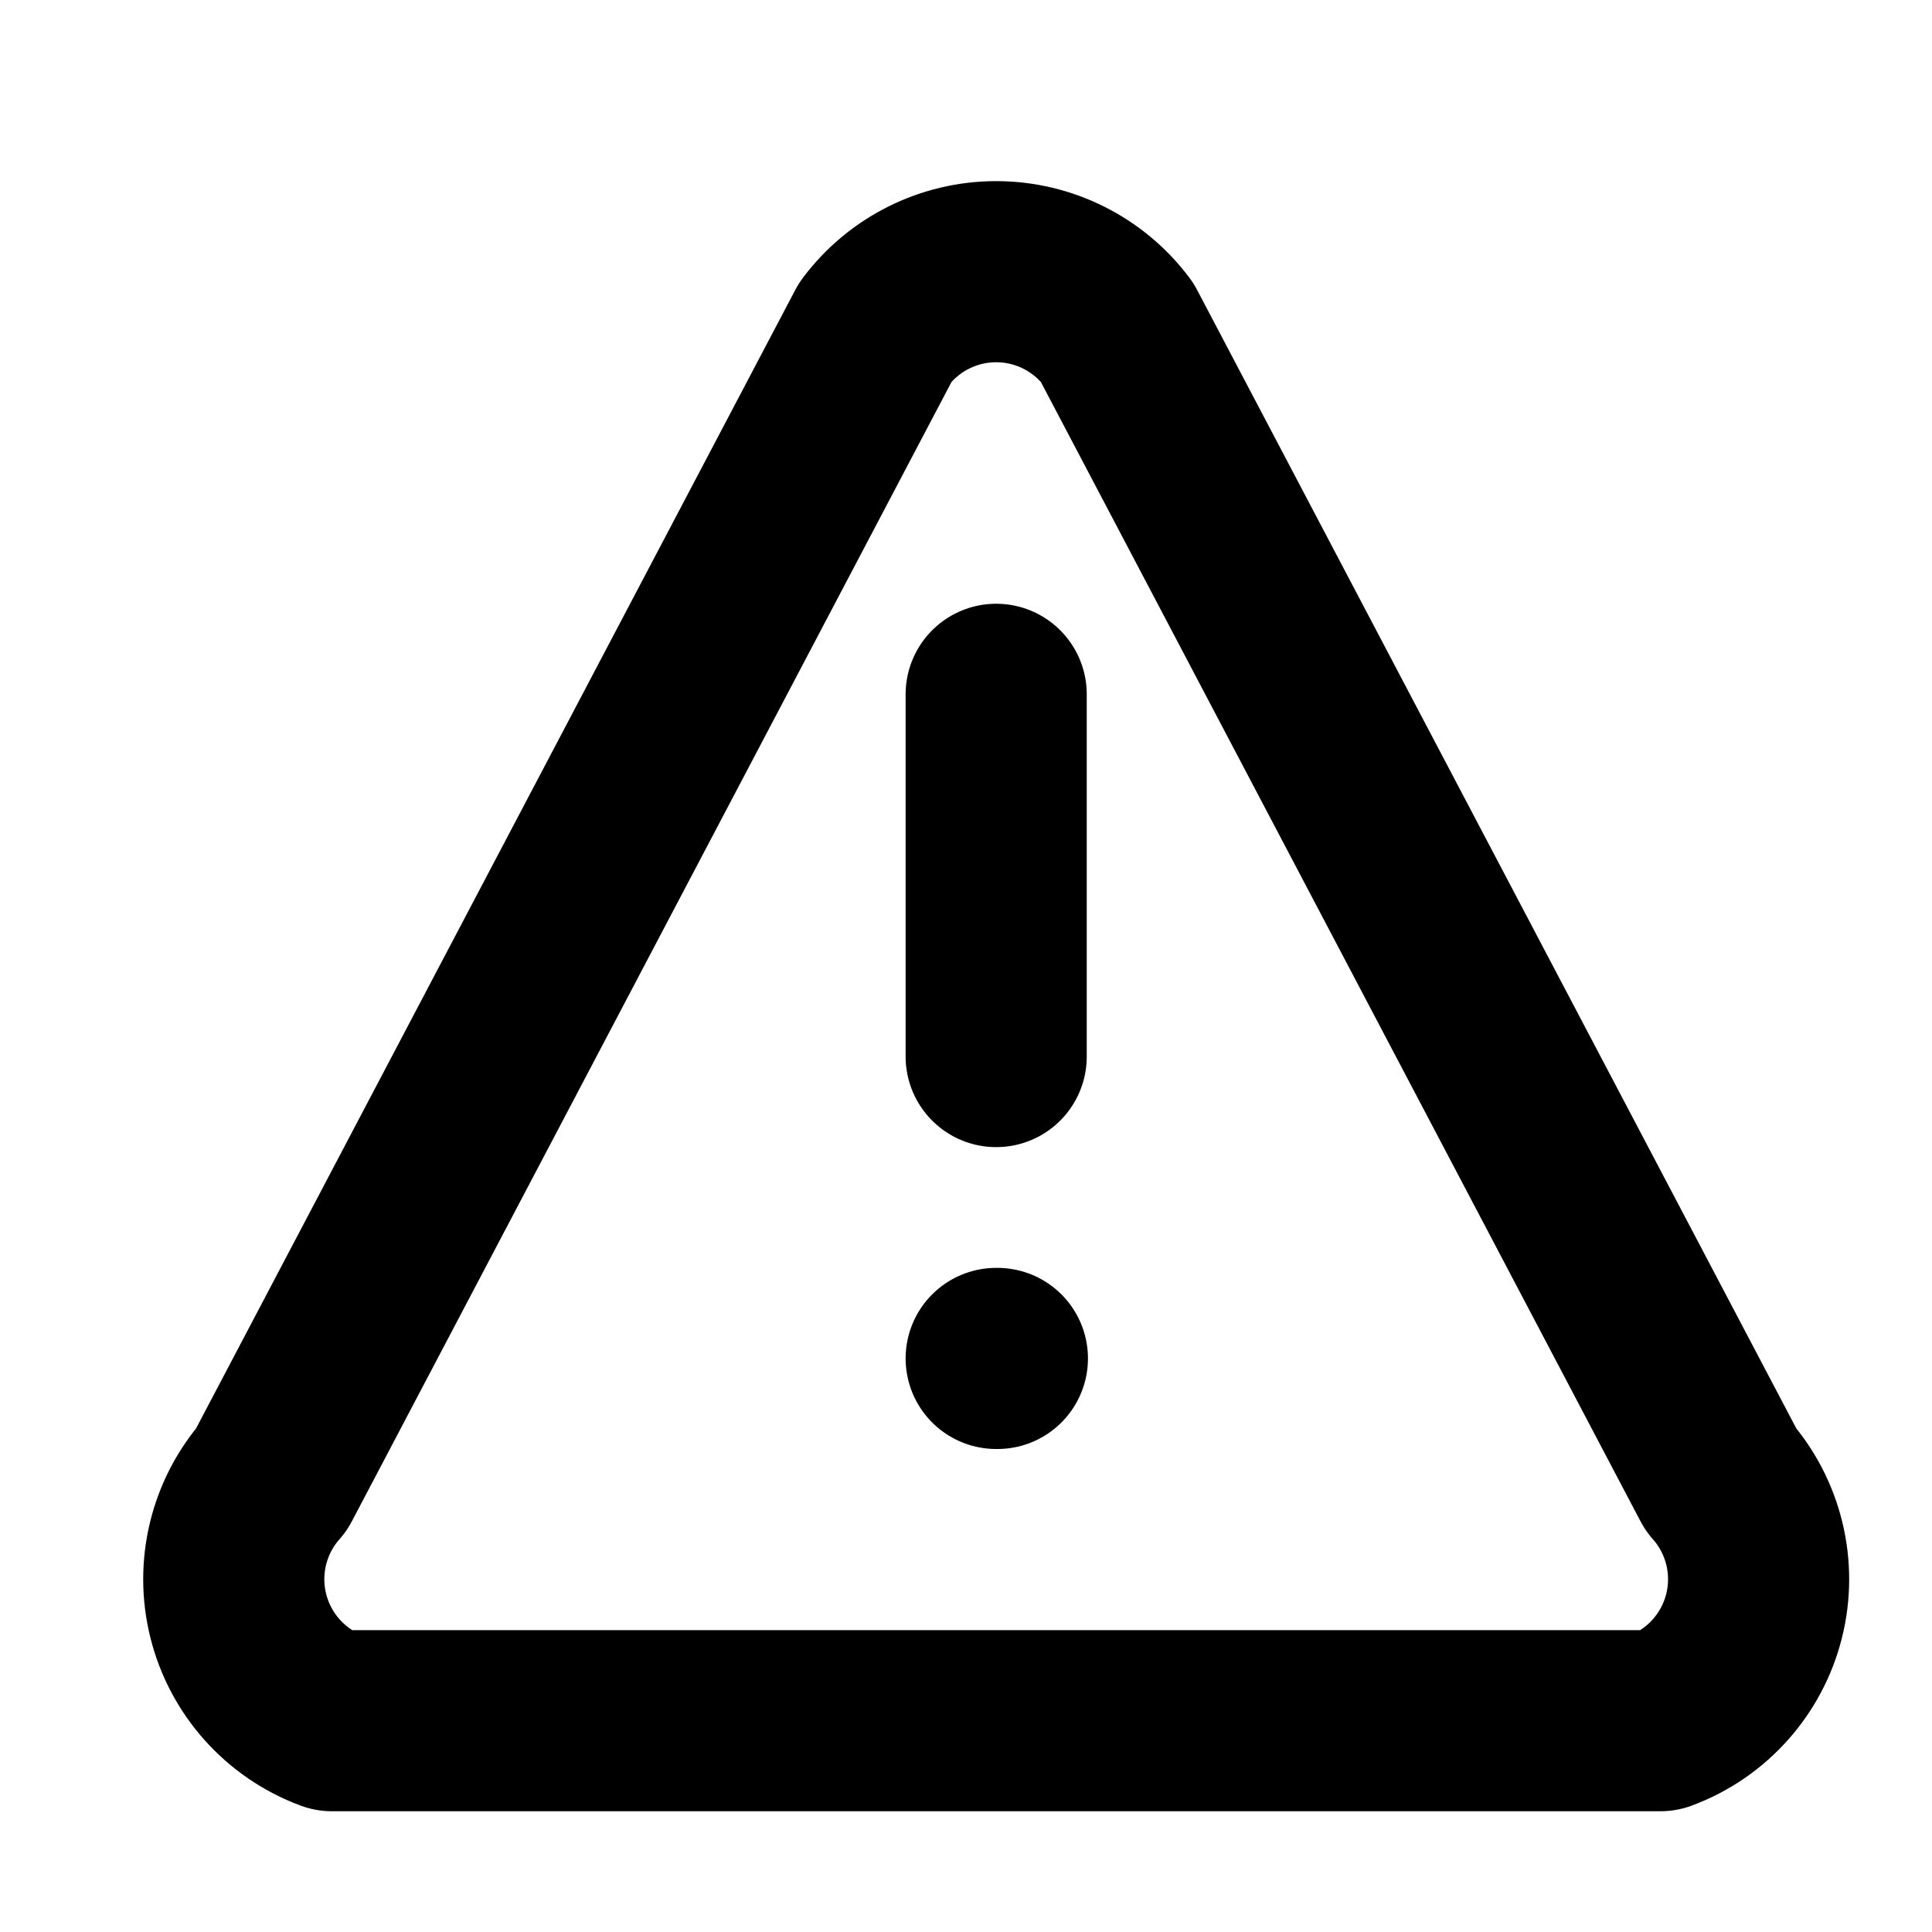
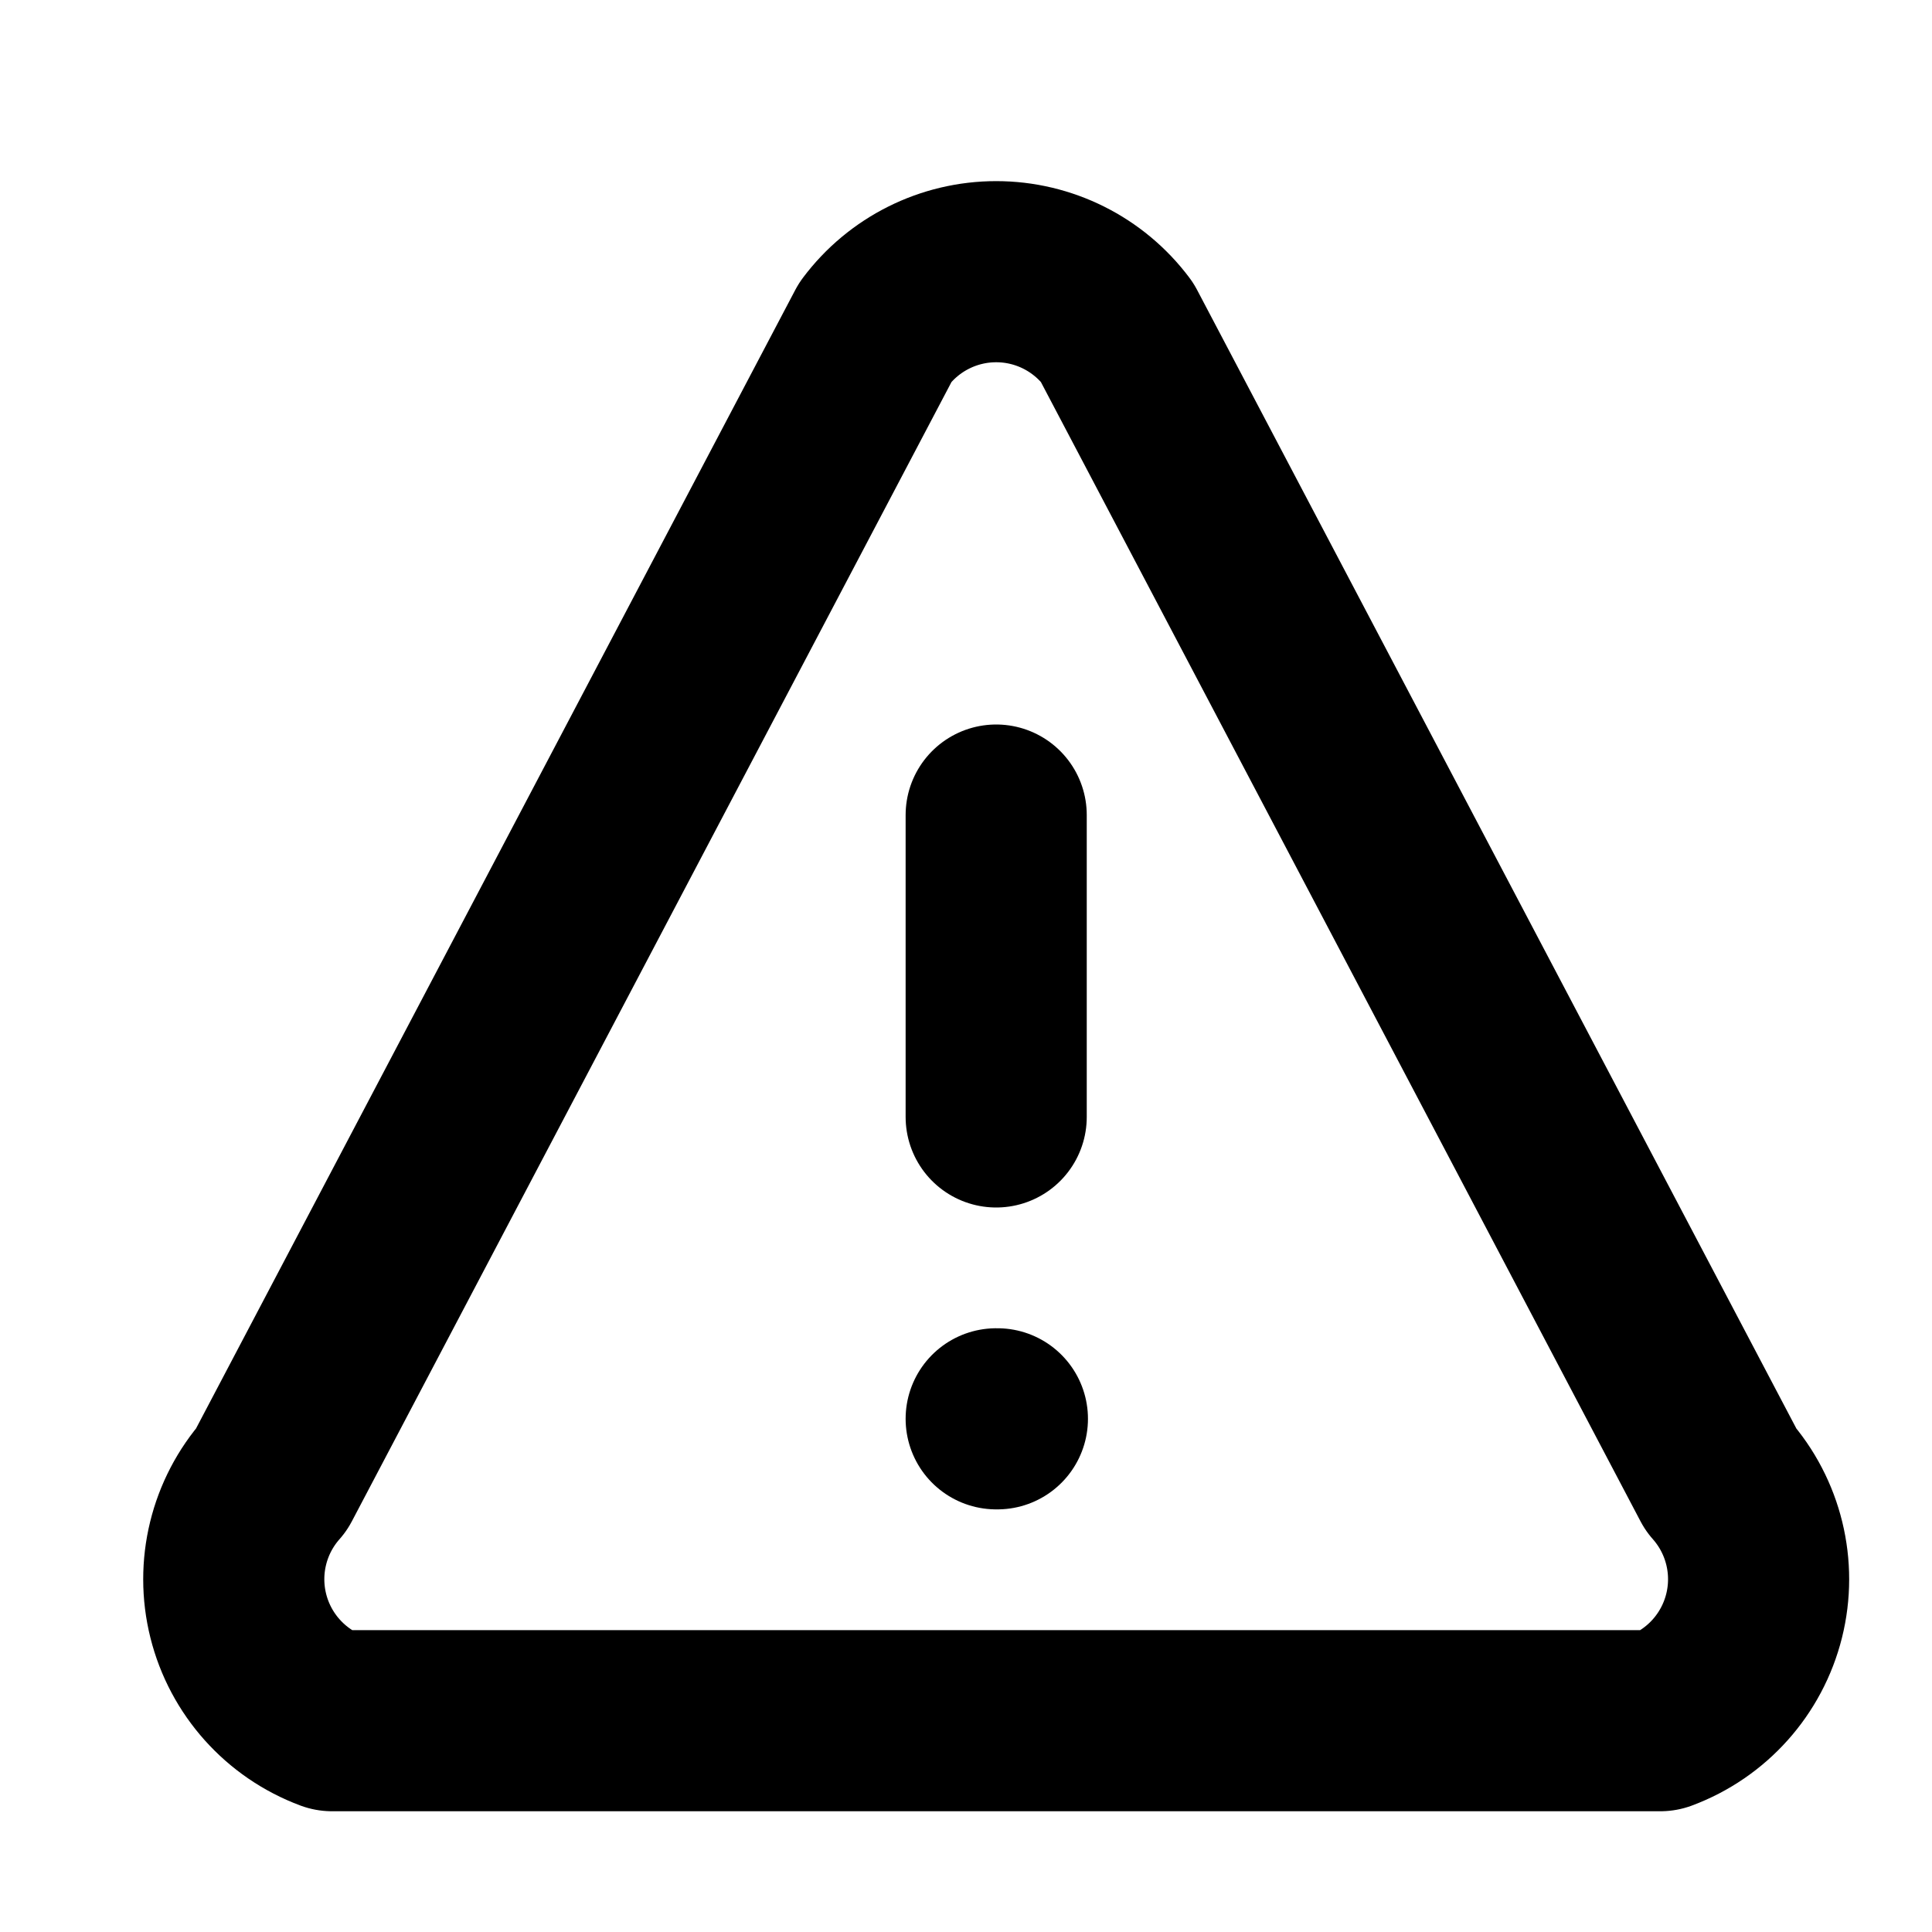
<svg xmlns="http://www.w3.org/2000/svg" width="16" height="16" viewBox="0 0 16 16" fill="none" stroke="currentColor" stroke-width="1.5" stroke-linecap="round" stroke-linejoin="round">
  <path d="M14.25 12.25 9.25 2.75A1.25 1.25 0 0 0 7.25 2.75L2.25 12.25A1.25 1.25 0 0 0 2.75 14.25L13.75 14.25A1.25 1.25 0 0 0 14.25 12.25" />
-   <path d="M8.25 5.75 8.25 8.75" />
-   <path d="M8.25 11.25 8.26 11.25" />
+   <path d="M8.25 6.75 8.25 9.25" />
+   <path d="M8.25 11.75 8.26 11.75" />
</svg>
